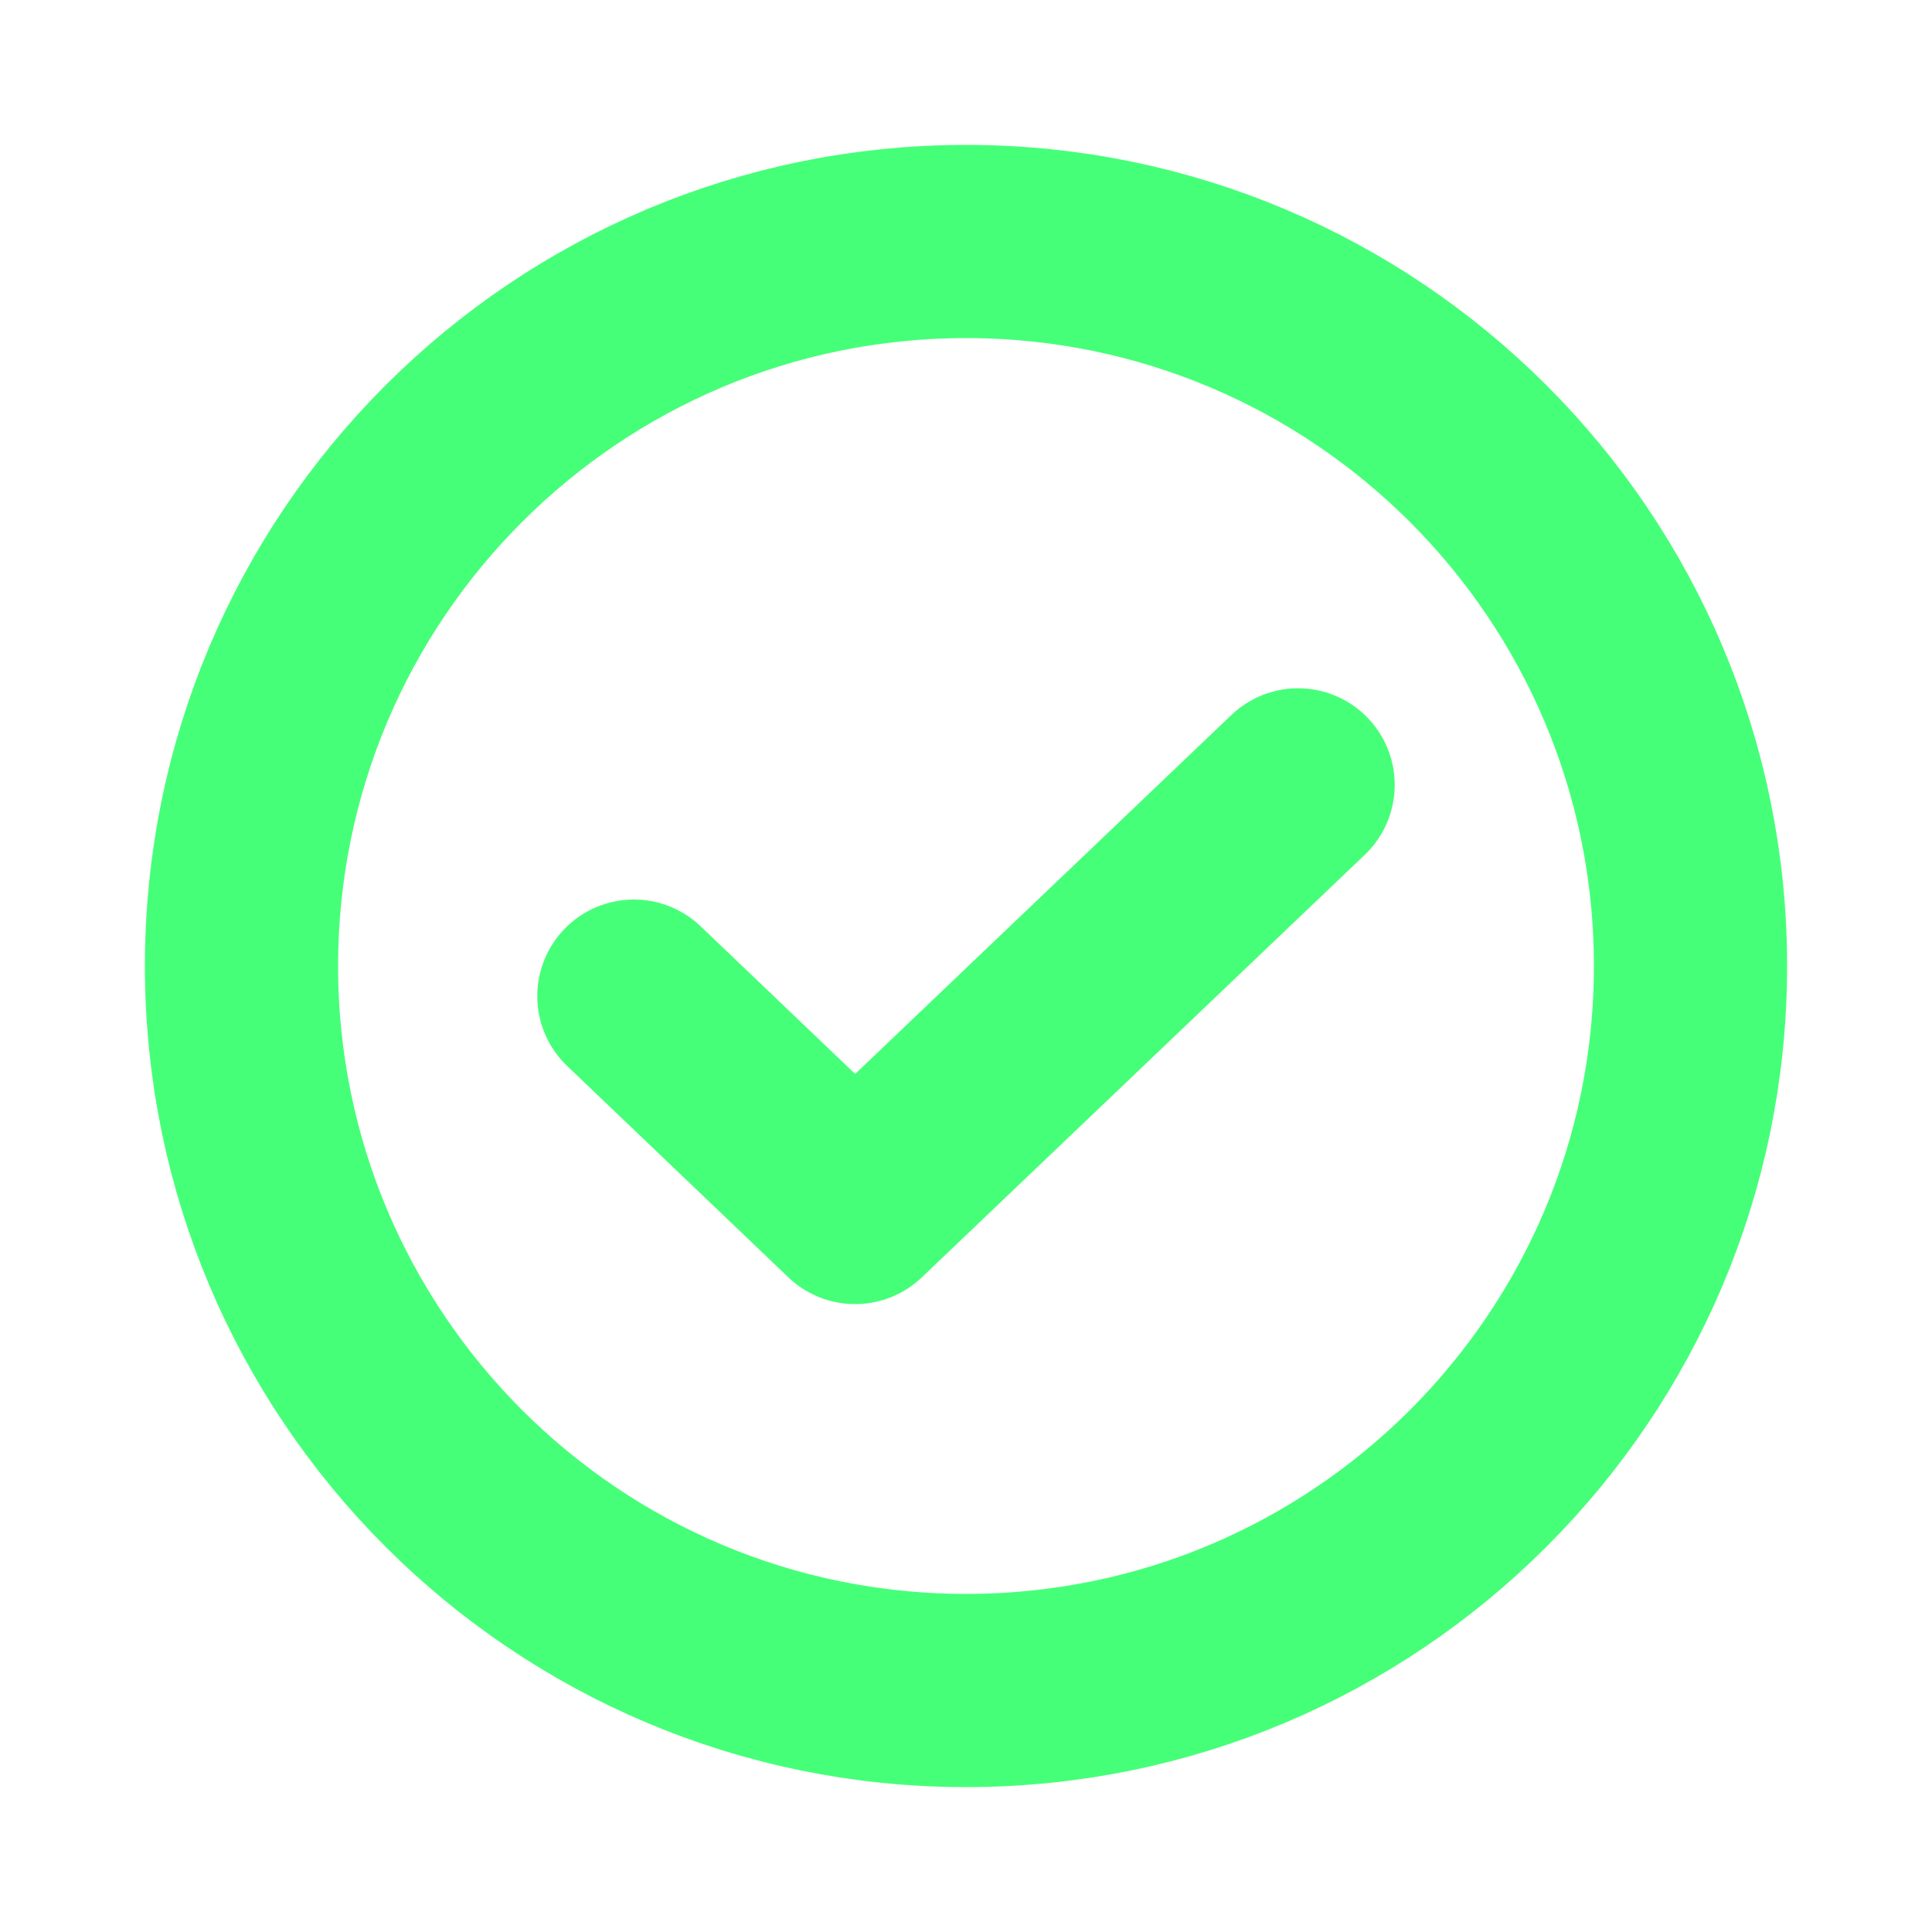
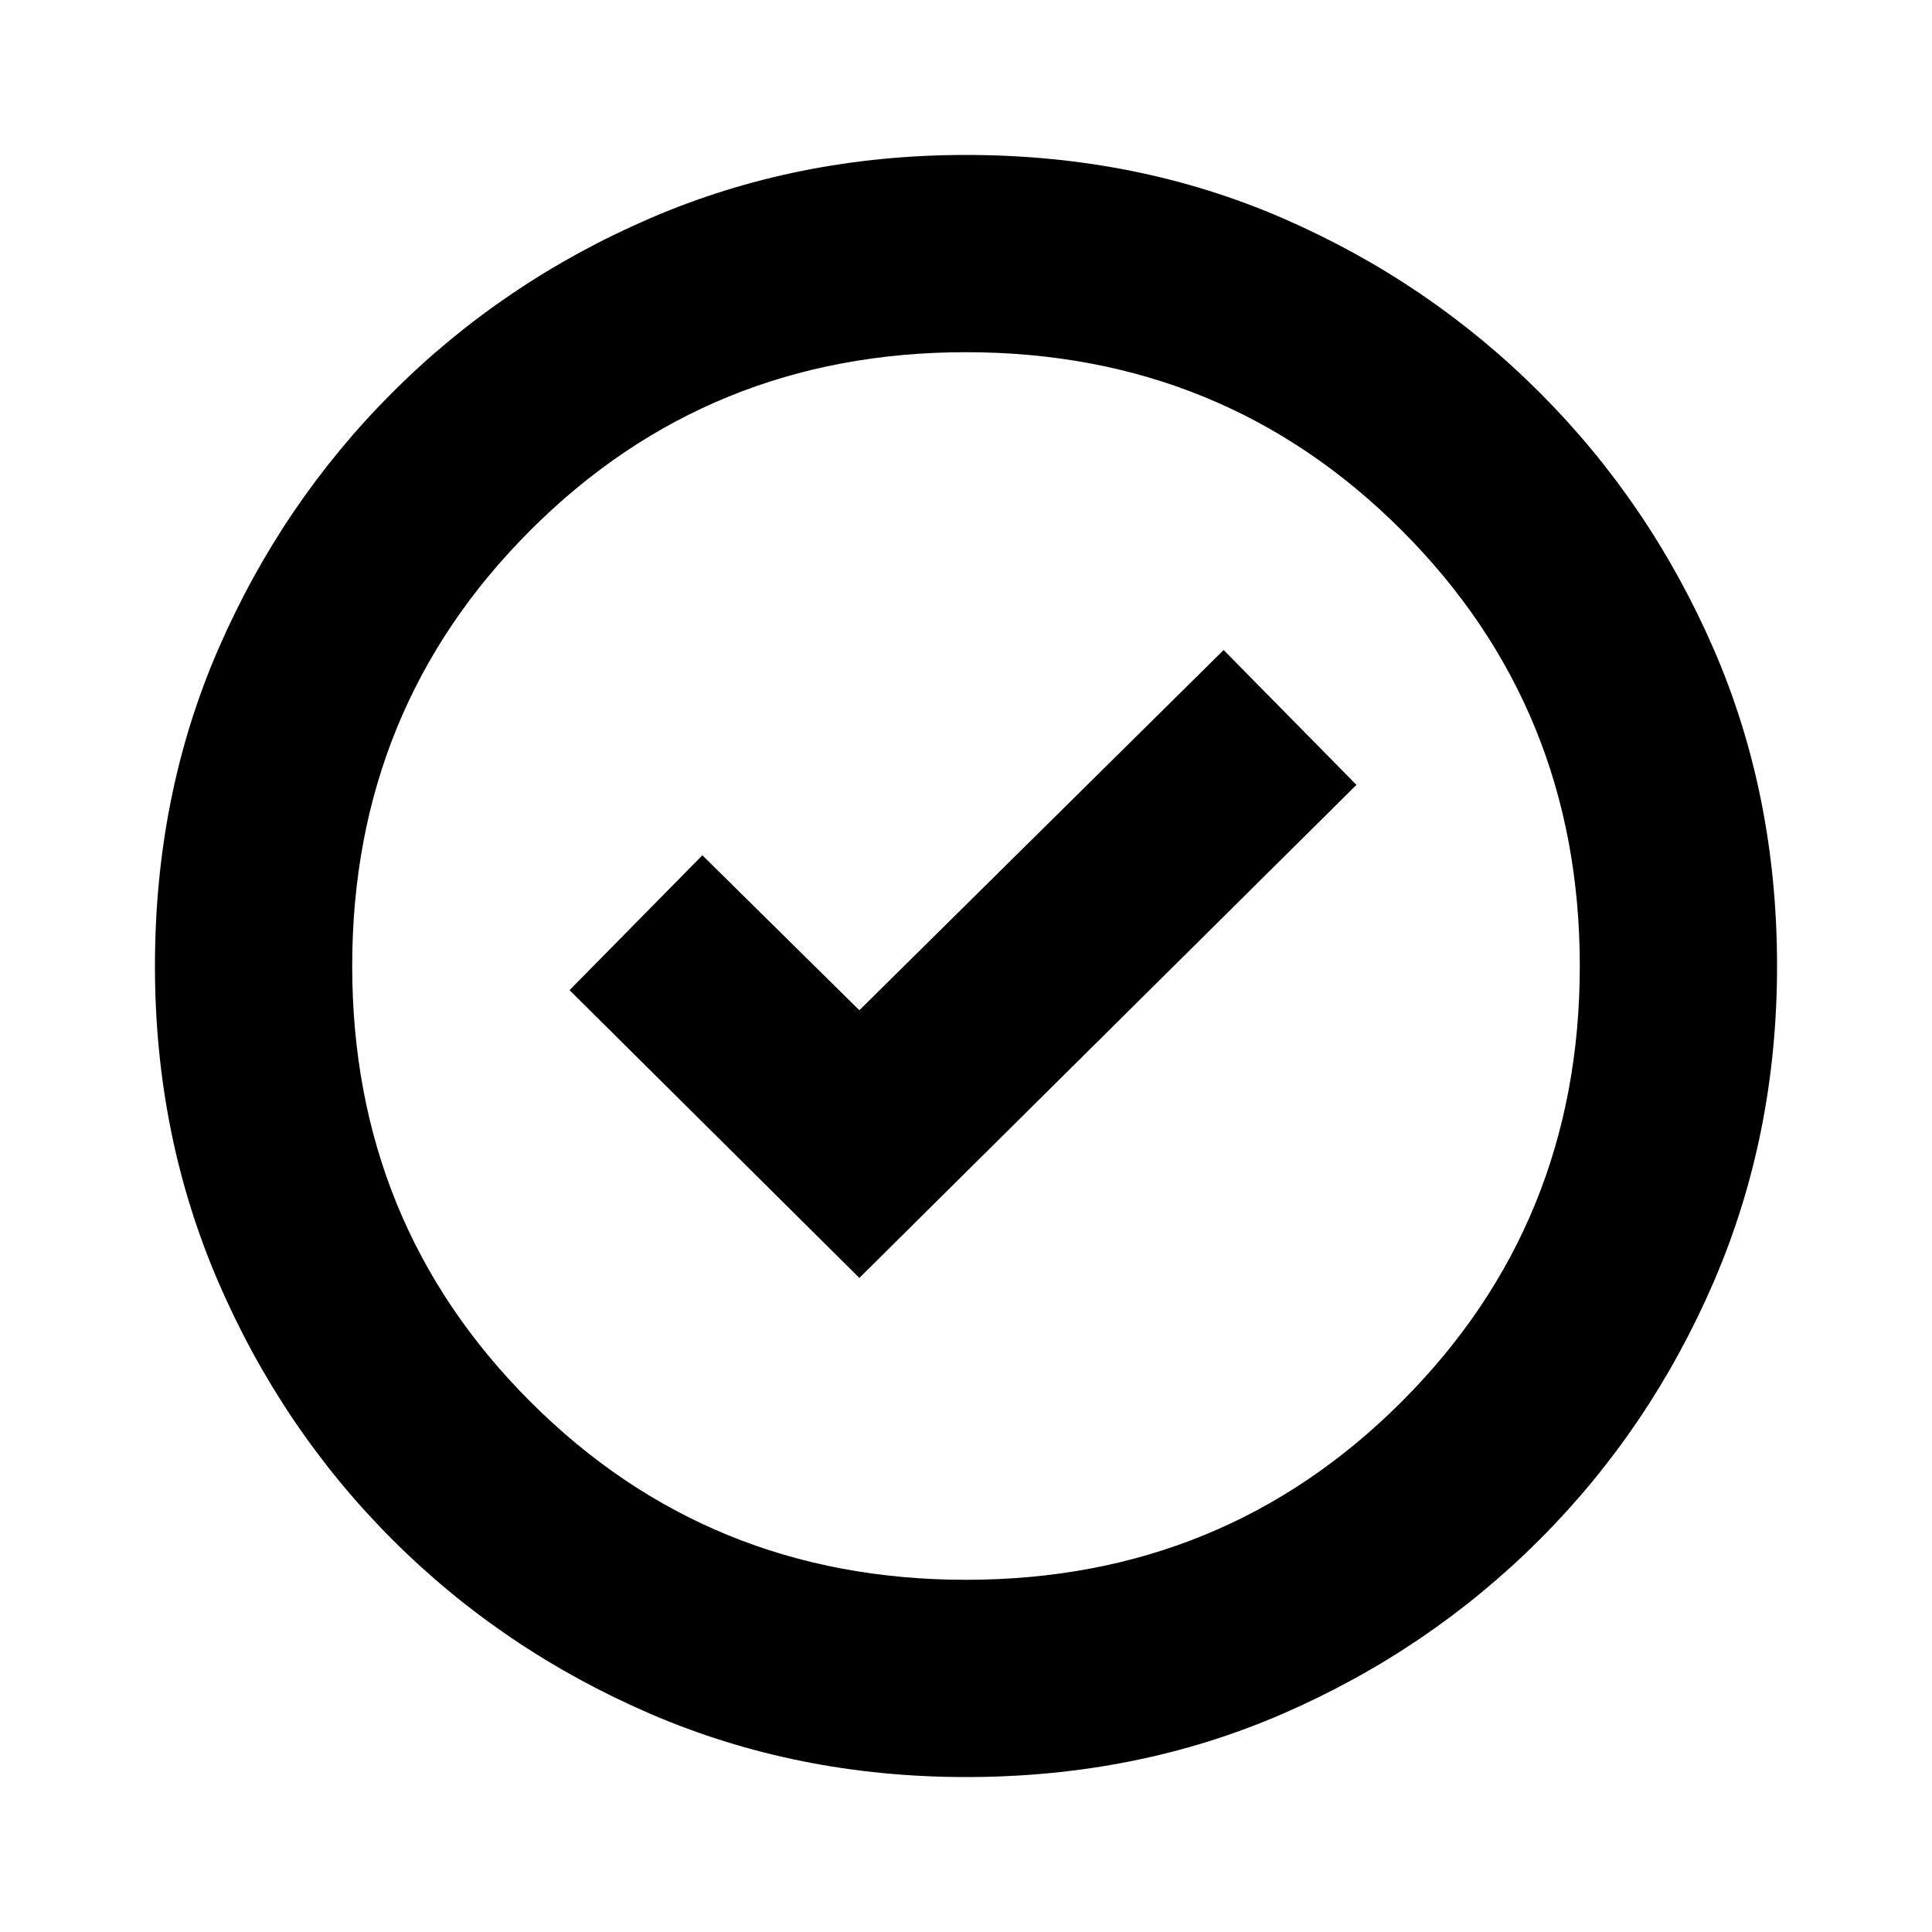
- <svg xmlns="http://www.w3.org/2000/svg" width="20" height="20" viewBox="0 0 20 20" fill="none">
-   <path d="M13.438 8.125L8.852 12.5L6.562 10.312" stroke="#46FF78" stroke-width="2" stroke-linecap="round" stroke-linejoin="round" />
-   <path d="M10 17.5C14.142 17.5 17.5 14.142 17.5 10C17.5 5.858 14.142 2.5 10 2.5C5.858 2.5 2.5 5.858 2.5 10C2.5 14.142 5.858 17.5 10 17.5Z" stroke="#46FF78" stroke-width="2" stroke-linecap="round" stroke-linejoin="round" />
+ <svg xmlns="http://www.w3.org/2000/svg" height="20" width="20">
+   <path d="m8.896 13.229 5.146-5.104-1.375-1.396-3.771 3.729-1.625-1.604-1.375 1.396ZM10 18.396q-1.75 0-3.271-.656-1.521-.657-2.667-1.802-1.145-1.146-1.802-2.667Q1.604 11.75 1.604 10q0-1.771.656-3.281.657-1.511 1.802-2.656Q5.208 2.917 6.729 2.26 8.25 1.604 10 1.604q1.771 0 3.281.656 1.511.657 2.657 1.803 1.145 1.145 1.802 2.656.656 1.51.656 3.281 0 1.75-.656 3.271-.657 1.521-1.802 2.667-1.146 1.145-2.657 1.802-1.51.656-3.281.656Zm0-2.042q2.667 0 4.51-1.844 1.844-1.843 1.844-4.51T14.51 5.49Q12.667 3.646 10 3.646T5.49 5.49Q3.646 7.333 3.646 10t1.844 4.51q1.843 1.844 4.51 1.844ZM10 10Z" />
</svg>
